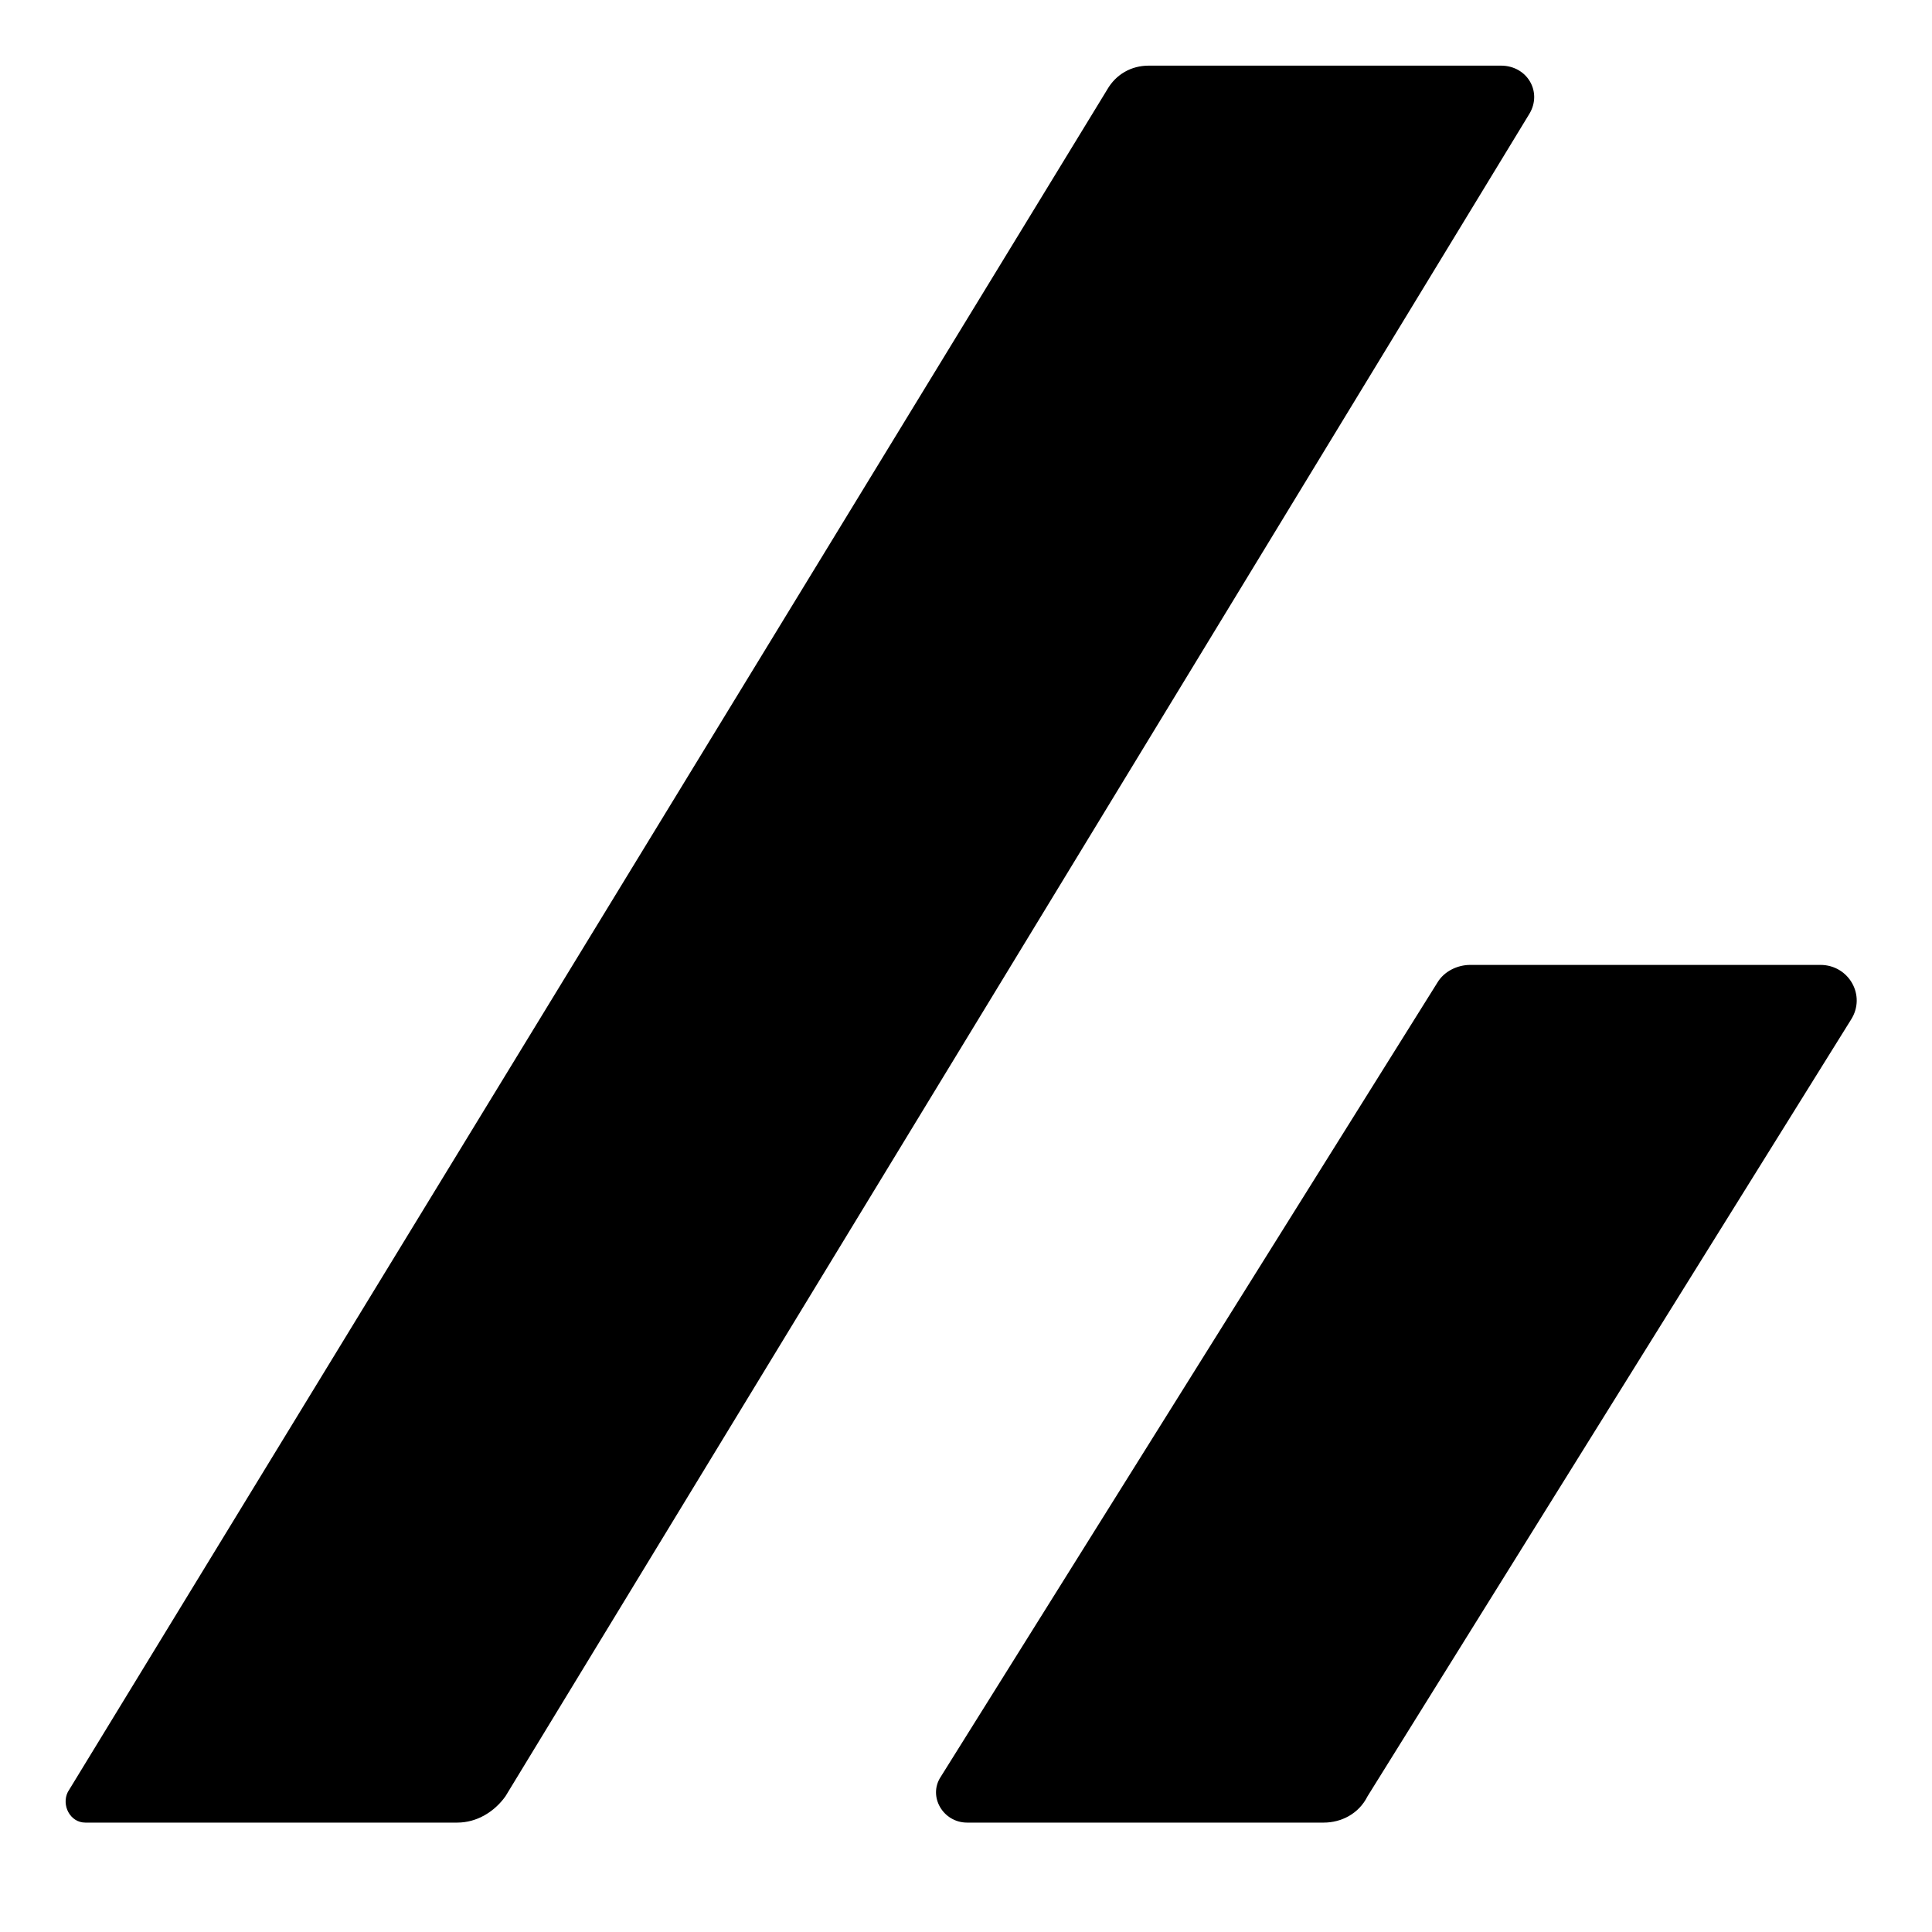
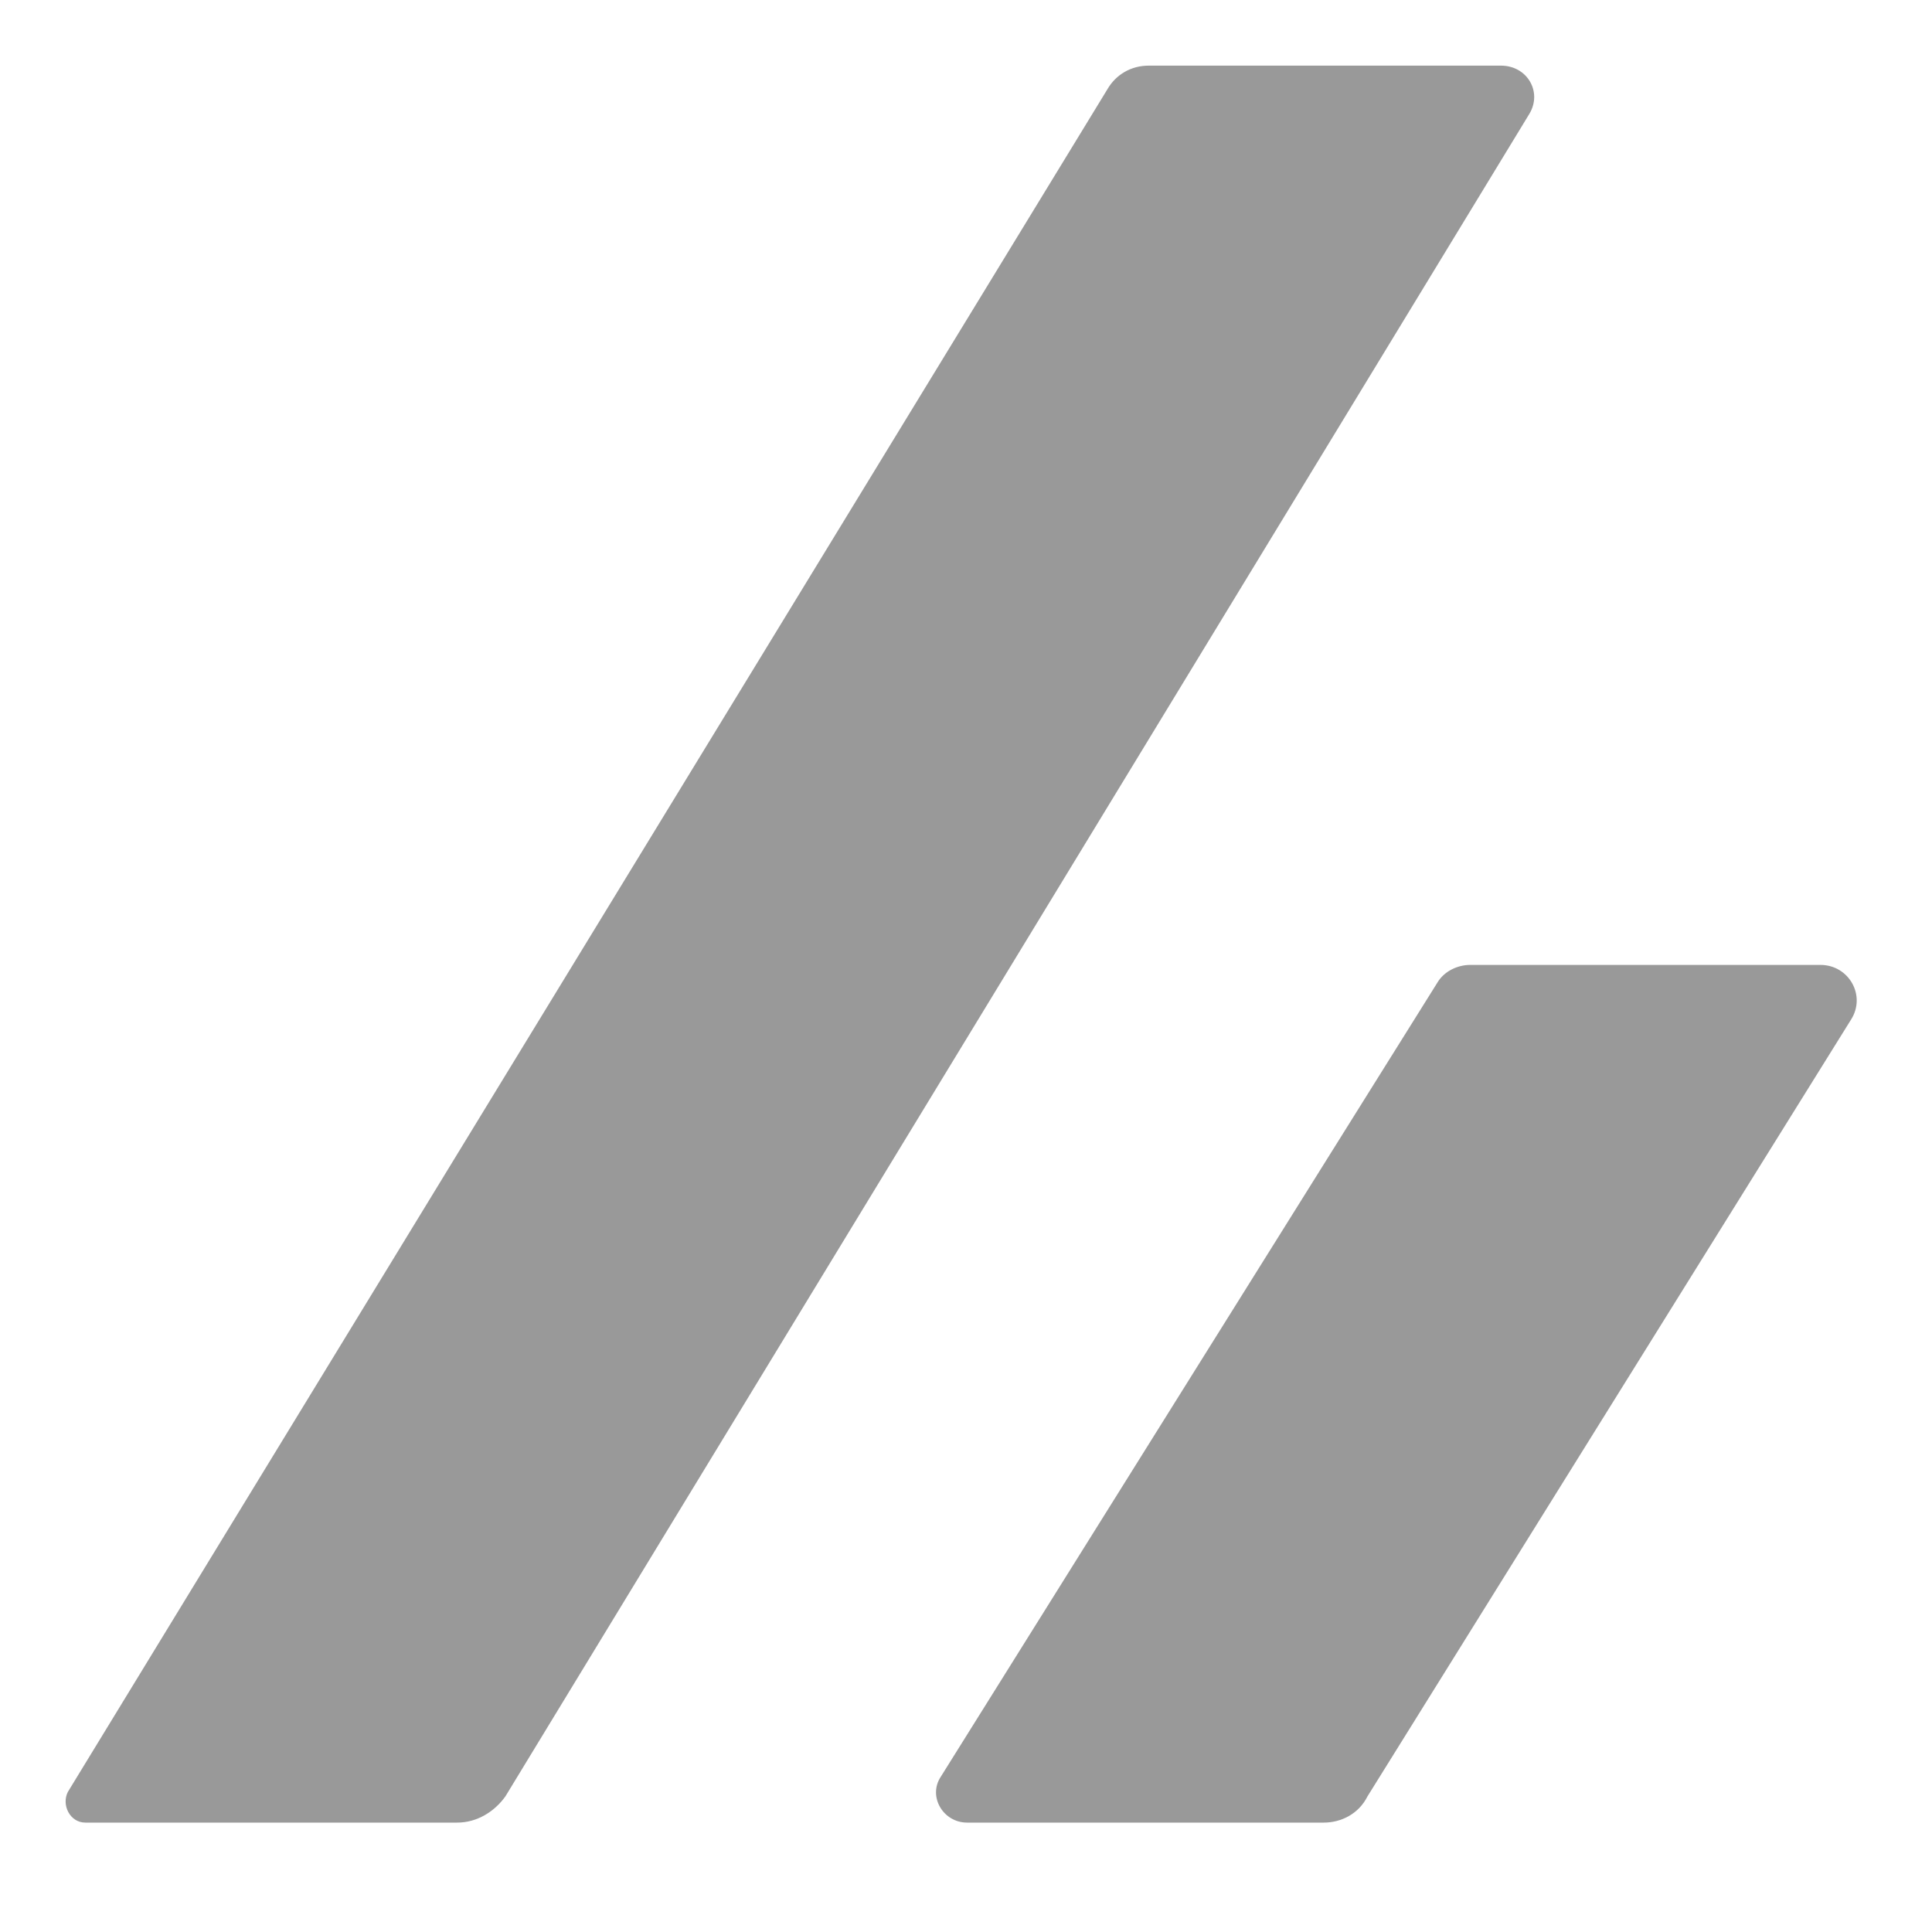
<svg xmlns="http://www.w3.org/2000/svg" version="1.1" x="0px" y="0px" viewBox="0 0 88.3 88.3" style="enable-background:new 0 0 88.3 88.3;" xml:space="preserve">
-   <g fill="currentColor">
+   <g fill="#999999">
    <path class="st0" d="M3.9,83.3h17c0.9,0,1.7-0.5,2.2-1.2L69.9,5.2c0.6-1-0.1-2.2-1.3-2.2H52.5c-0.8,0-1.5,0.4-1.9,1.1L3.1,81.9   C2.8,82.5,3.2,83.3,3.9,83.3z" />
    <path class="st0" d="M62.5,82.1l22.1-35.5c0.7-1.1-0.1-2.5-1.4-2.5h-16c-0.6,0-1.2,0.3-1.5,0.8L43,81.2c-0.6,0.9,0.1,2.1,1.2,2.1   h16.3C61.3,83.3,62.1,82.9,62.5,82.1z" />
  </g>
</svg>
